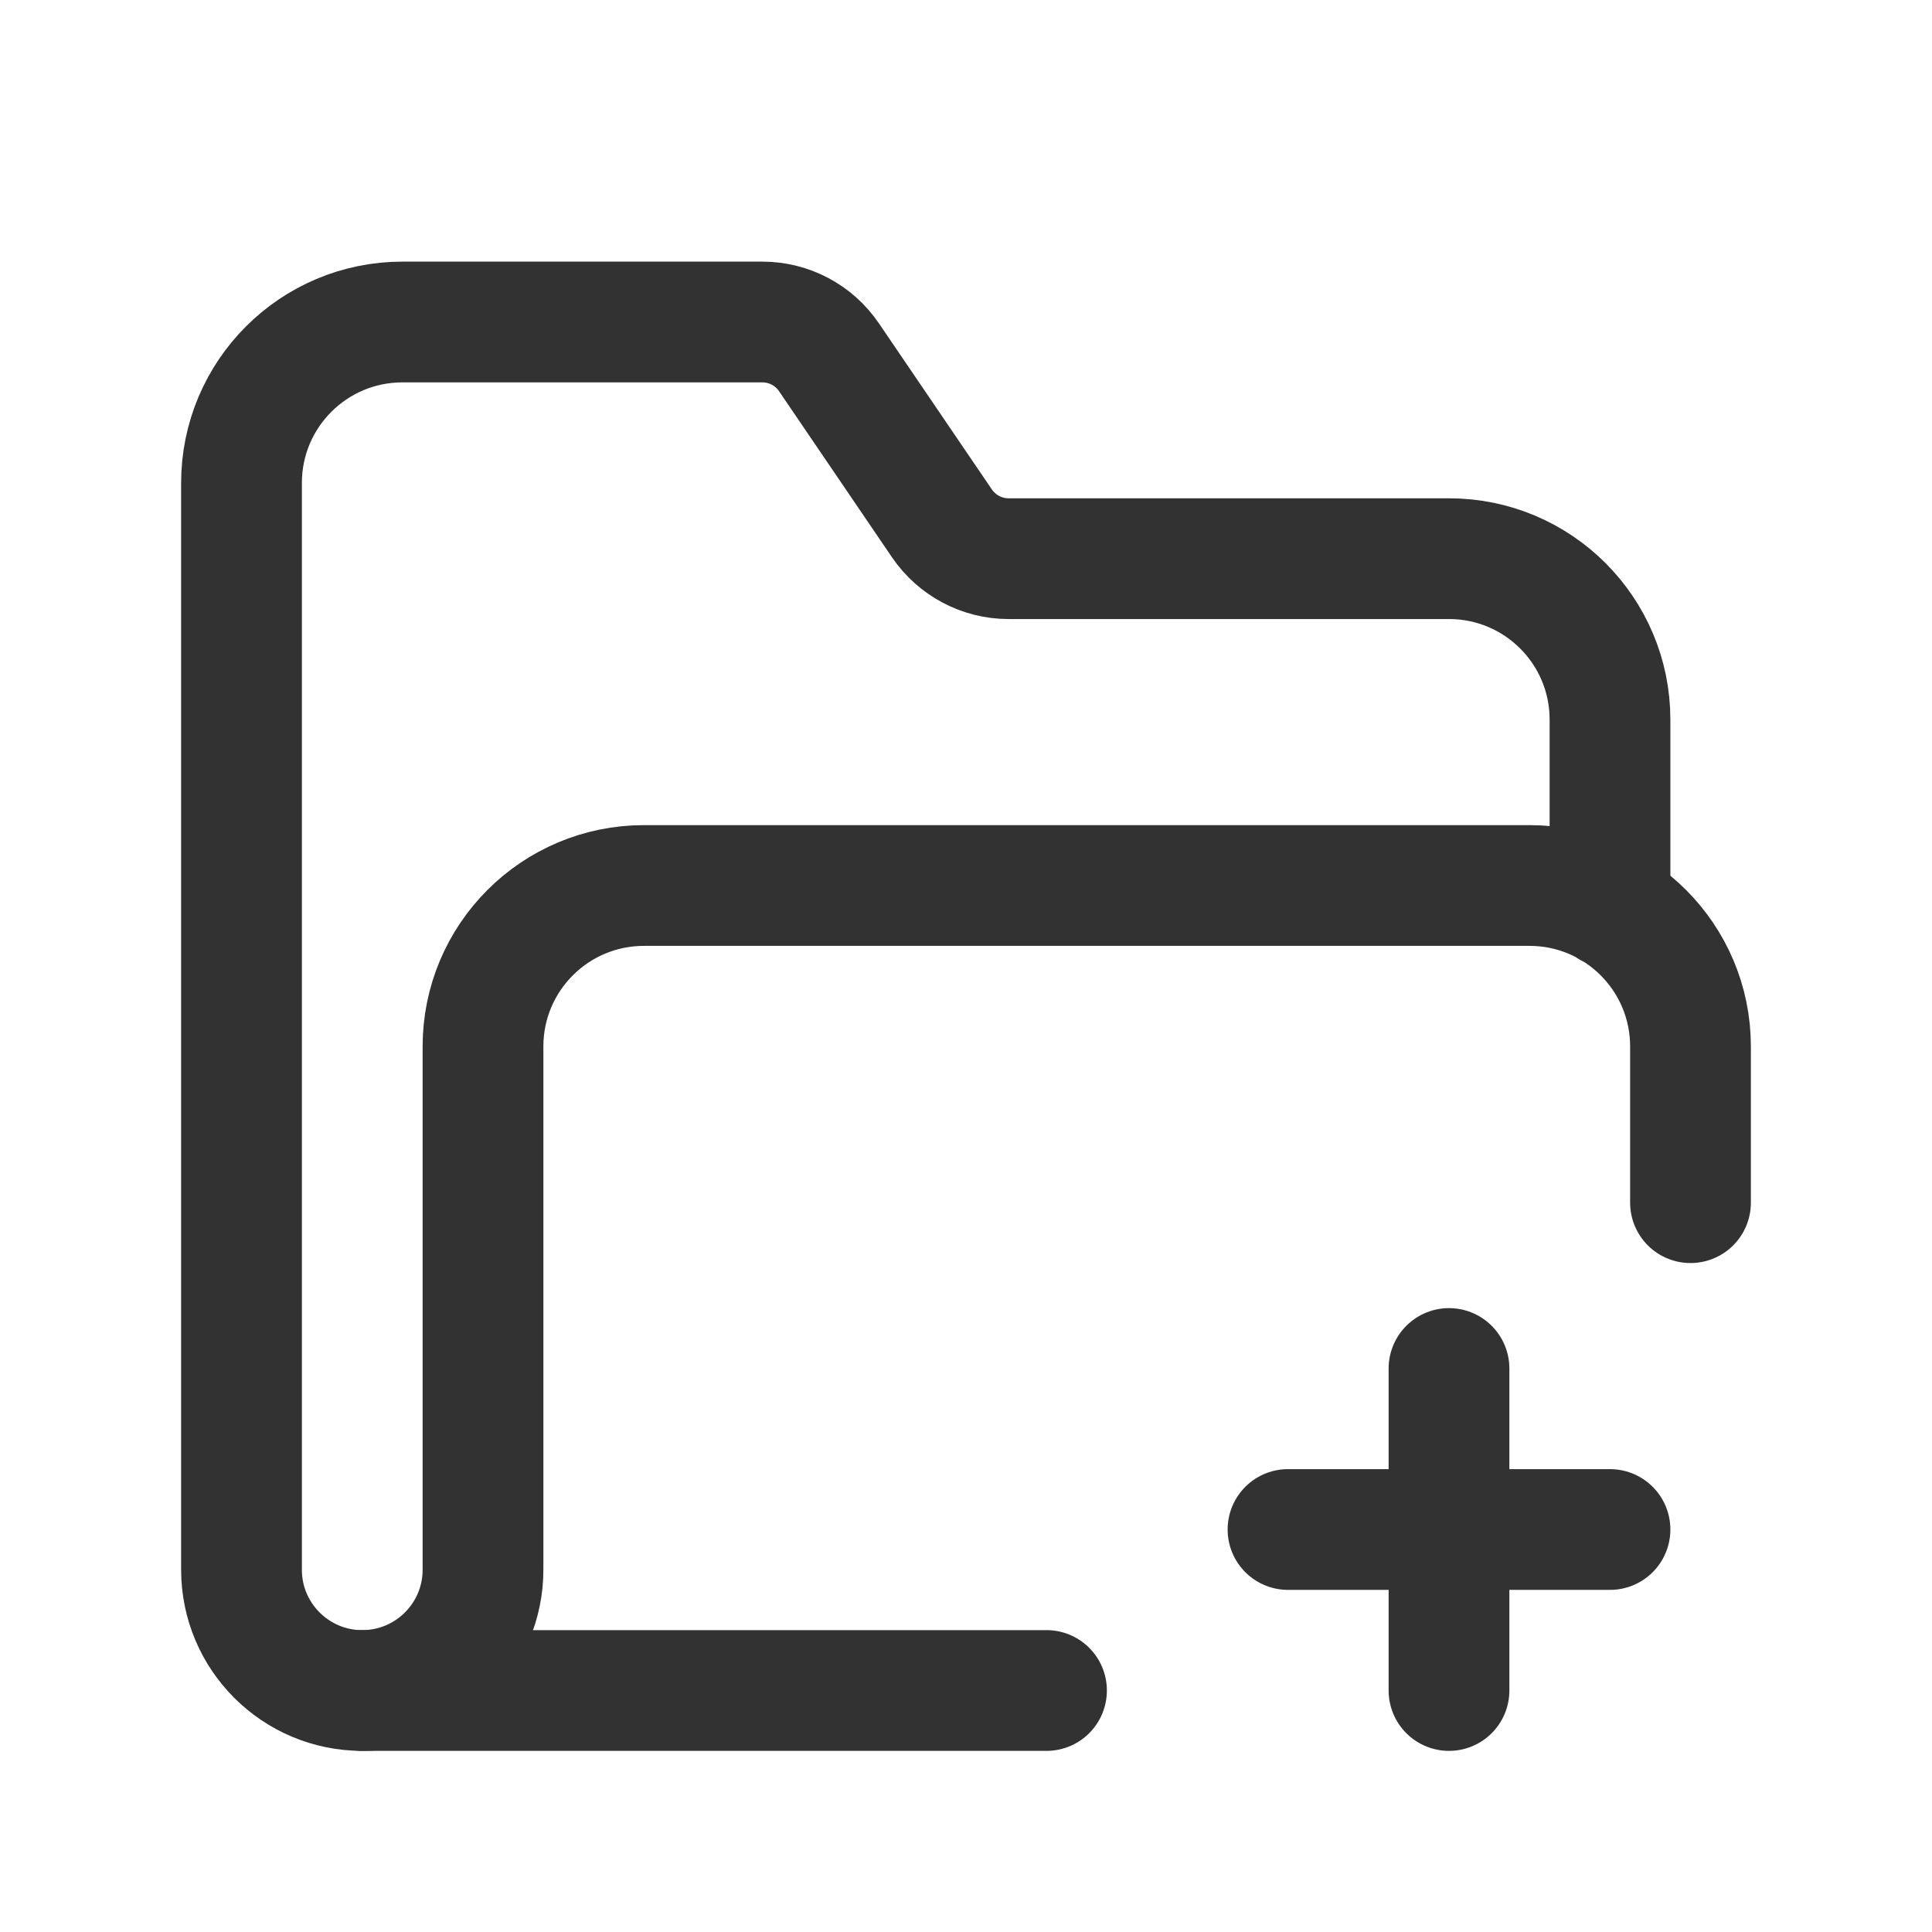
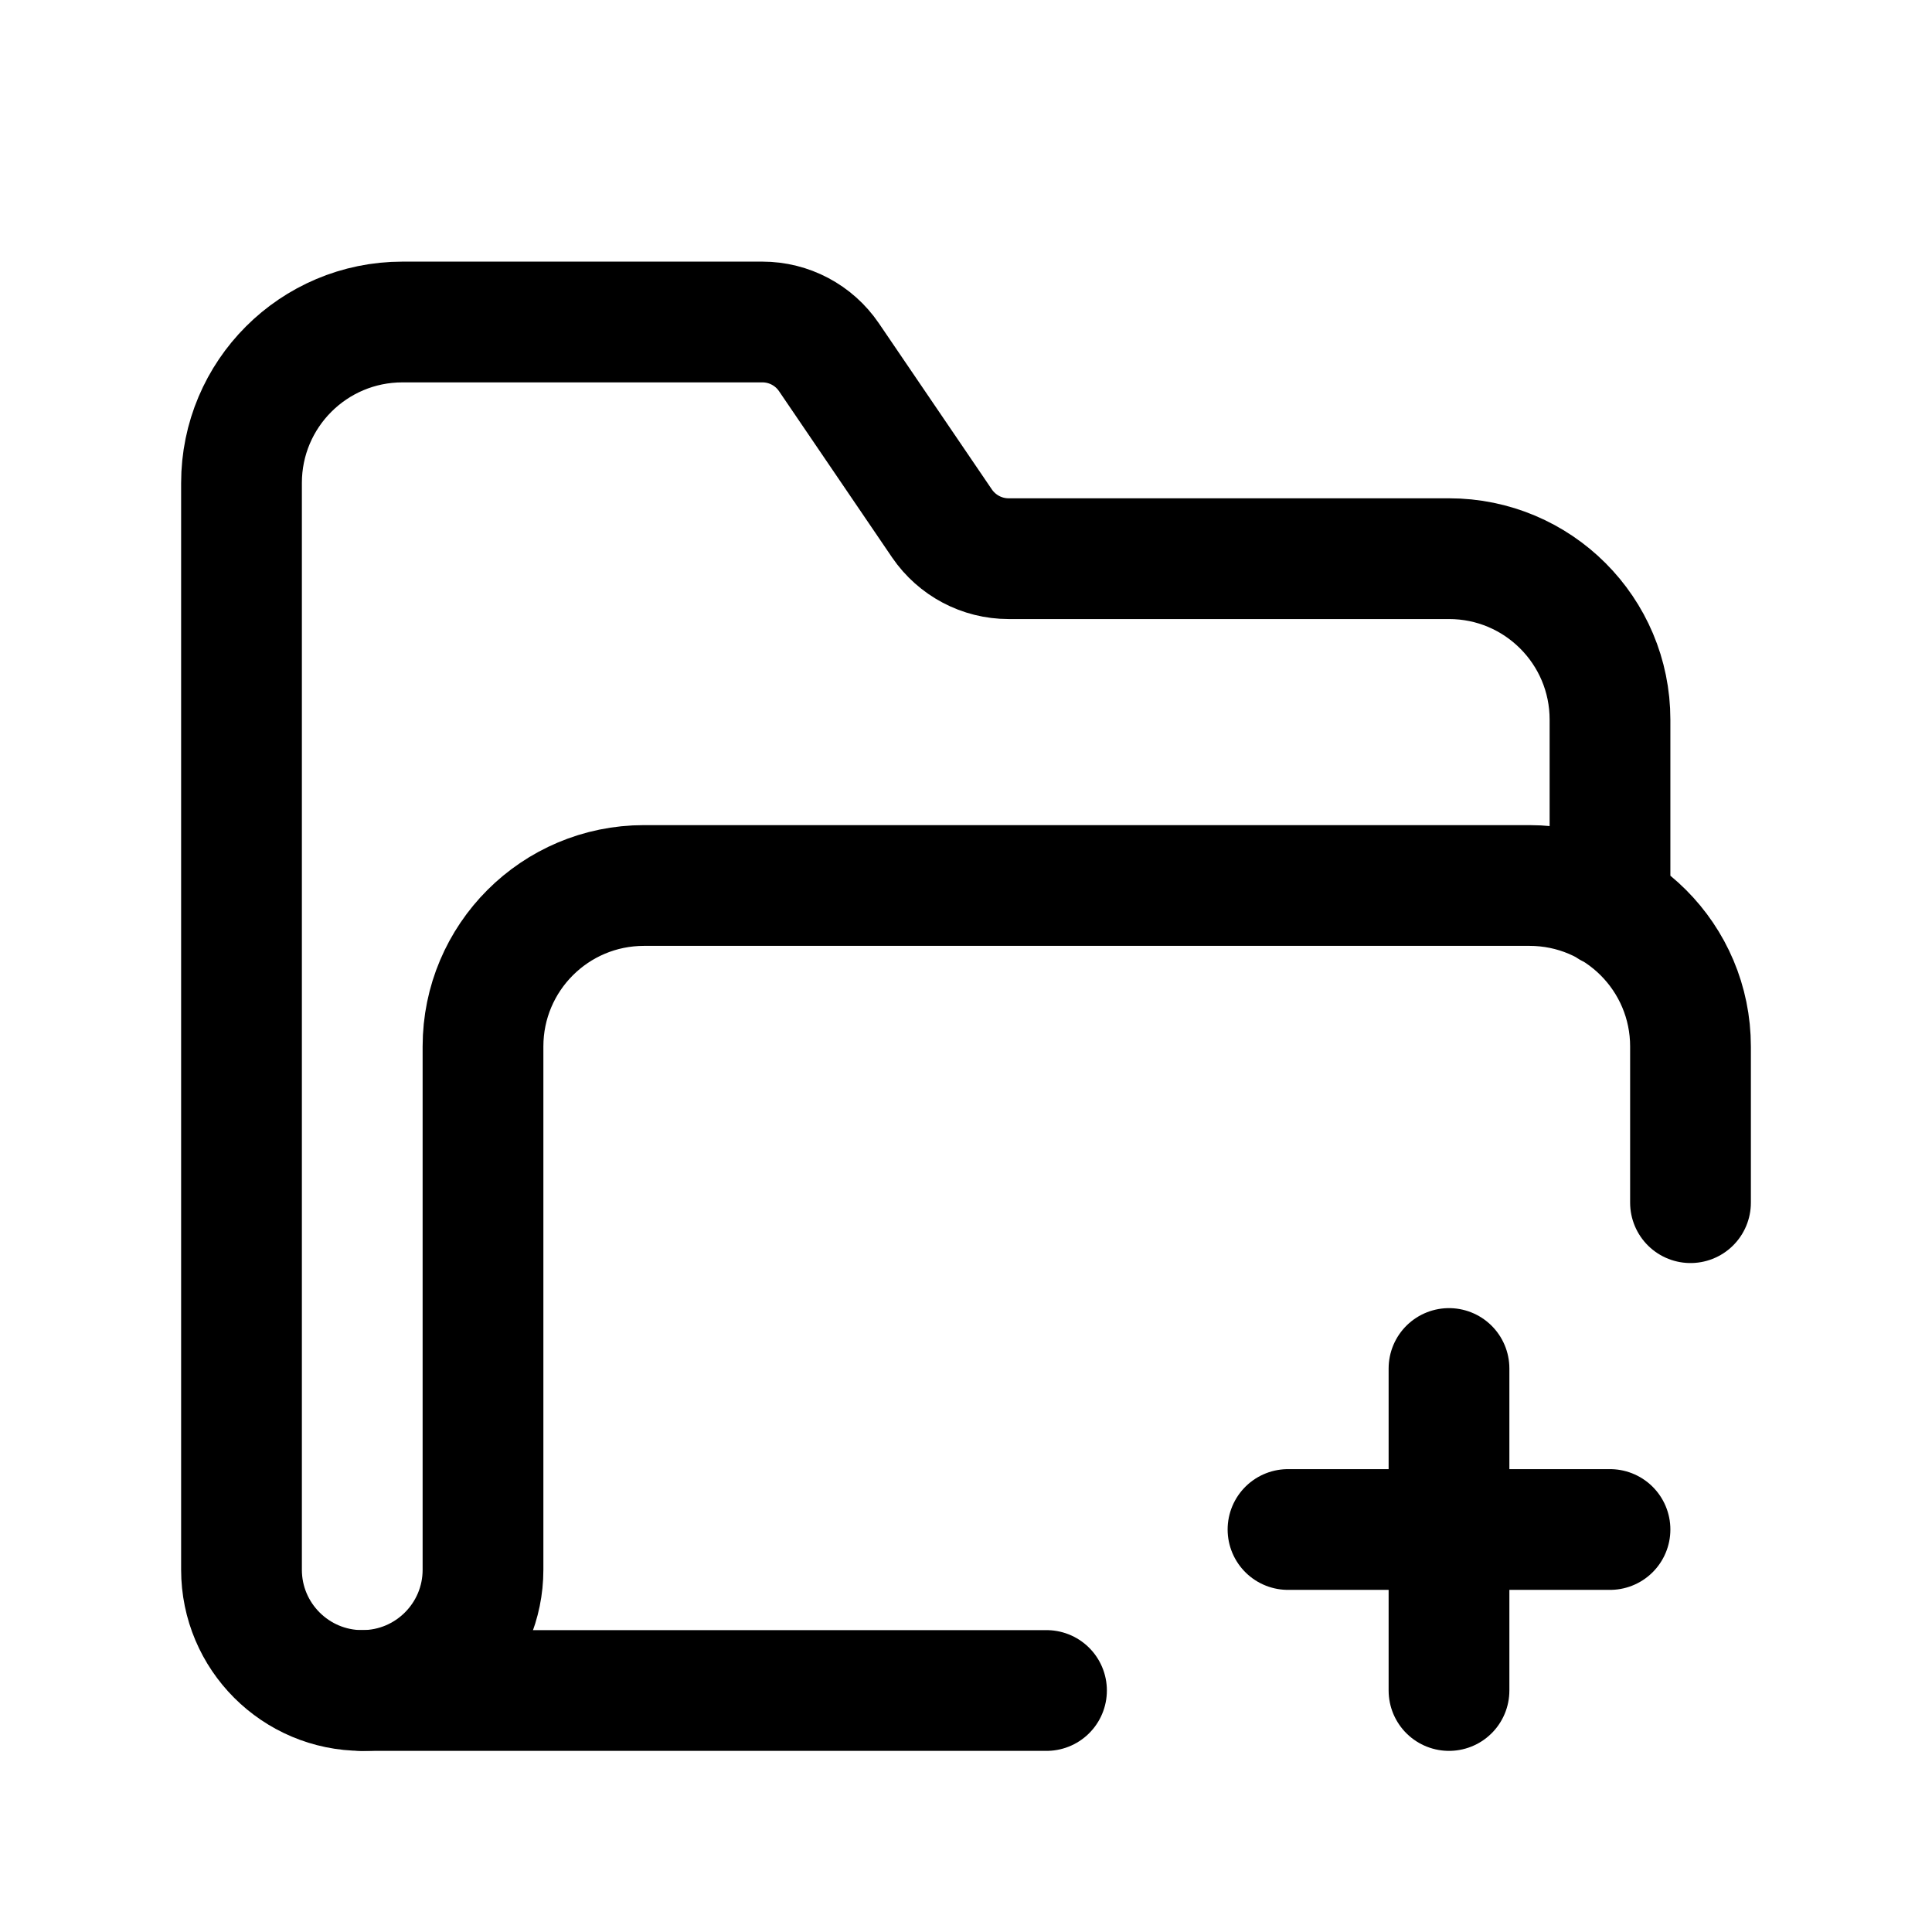
<svg xmlns="http://www.w3.org/2000/svg" width="24" height="24" viewBox="0 0 24 24" fill="none">
-   <path d="M20 11.272V8.94C20 7.835 19.105 6.94 18 6.94H12.529C12.198 6.94 11.889 6.776 11.702 6.503L10.297 4.437C10.111 4.164 9.802 4 9.471 4H5C3.895 4 3 4.895 3 6V19.5C3 20.328 3.672 21 4.5 21V21C5.328 21 6 20.328 6 19.5V13C6 11.895 6.895 11 8 11H19C20.105 11 21 11.895 21 13V14.94" stroke="#323232" stroke-width="1.5" stroke-linecap="round" stroke-linejoin="round" />
-   <path d="M13 21H4.5" stroke="#323232" stroke-width="1.5" stroke-linecap="round" stroke-linejoin="round" />
-   <path d="M20 19H16" stroke="#323232" stroke-width="1.5" stroke-linecap="round" stroke-linejoin="round" />
-   <path d="M18 21V17" stroke="#323232" stroke-width="1.5" stroke-linecap="round" stroke-linejoin="round" />
+   <g stroke="currentColor" fill="none" stroke-width="1.5" stroke-linecap="round" stroke-linejoin="round">
+     <path d="M20 11.272V8.94C20 7.835 19.105 6.94 18 6.94H12.529C12.198 6.94 11.889 6.776 11.702 6.503L10.297 4.437C10.111 4.164 9.802 4 9.471 4H5C3.895 4 3 4.895 3 6V19.5C3 20.328 3.672 21 4.5 21V21C5.328 21 6 20.328 6 19.5V13C6 11.895 6.895 11 8 11H19C20.105 11 21 11.895 21 13V14.94" />
+     <path d="M13 21H4.5" />
+     <path d="M20 19H16" />
+     <path d="M18 21V17" />
+   </g>
</svg>
